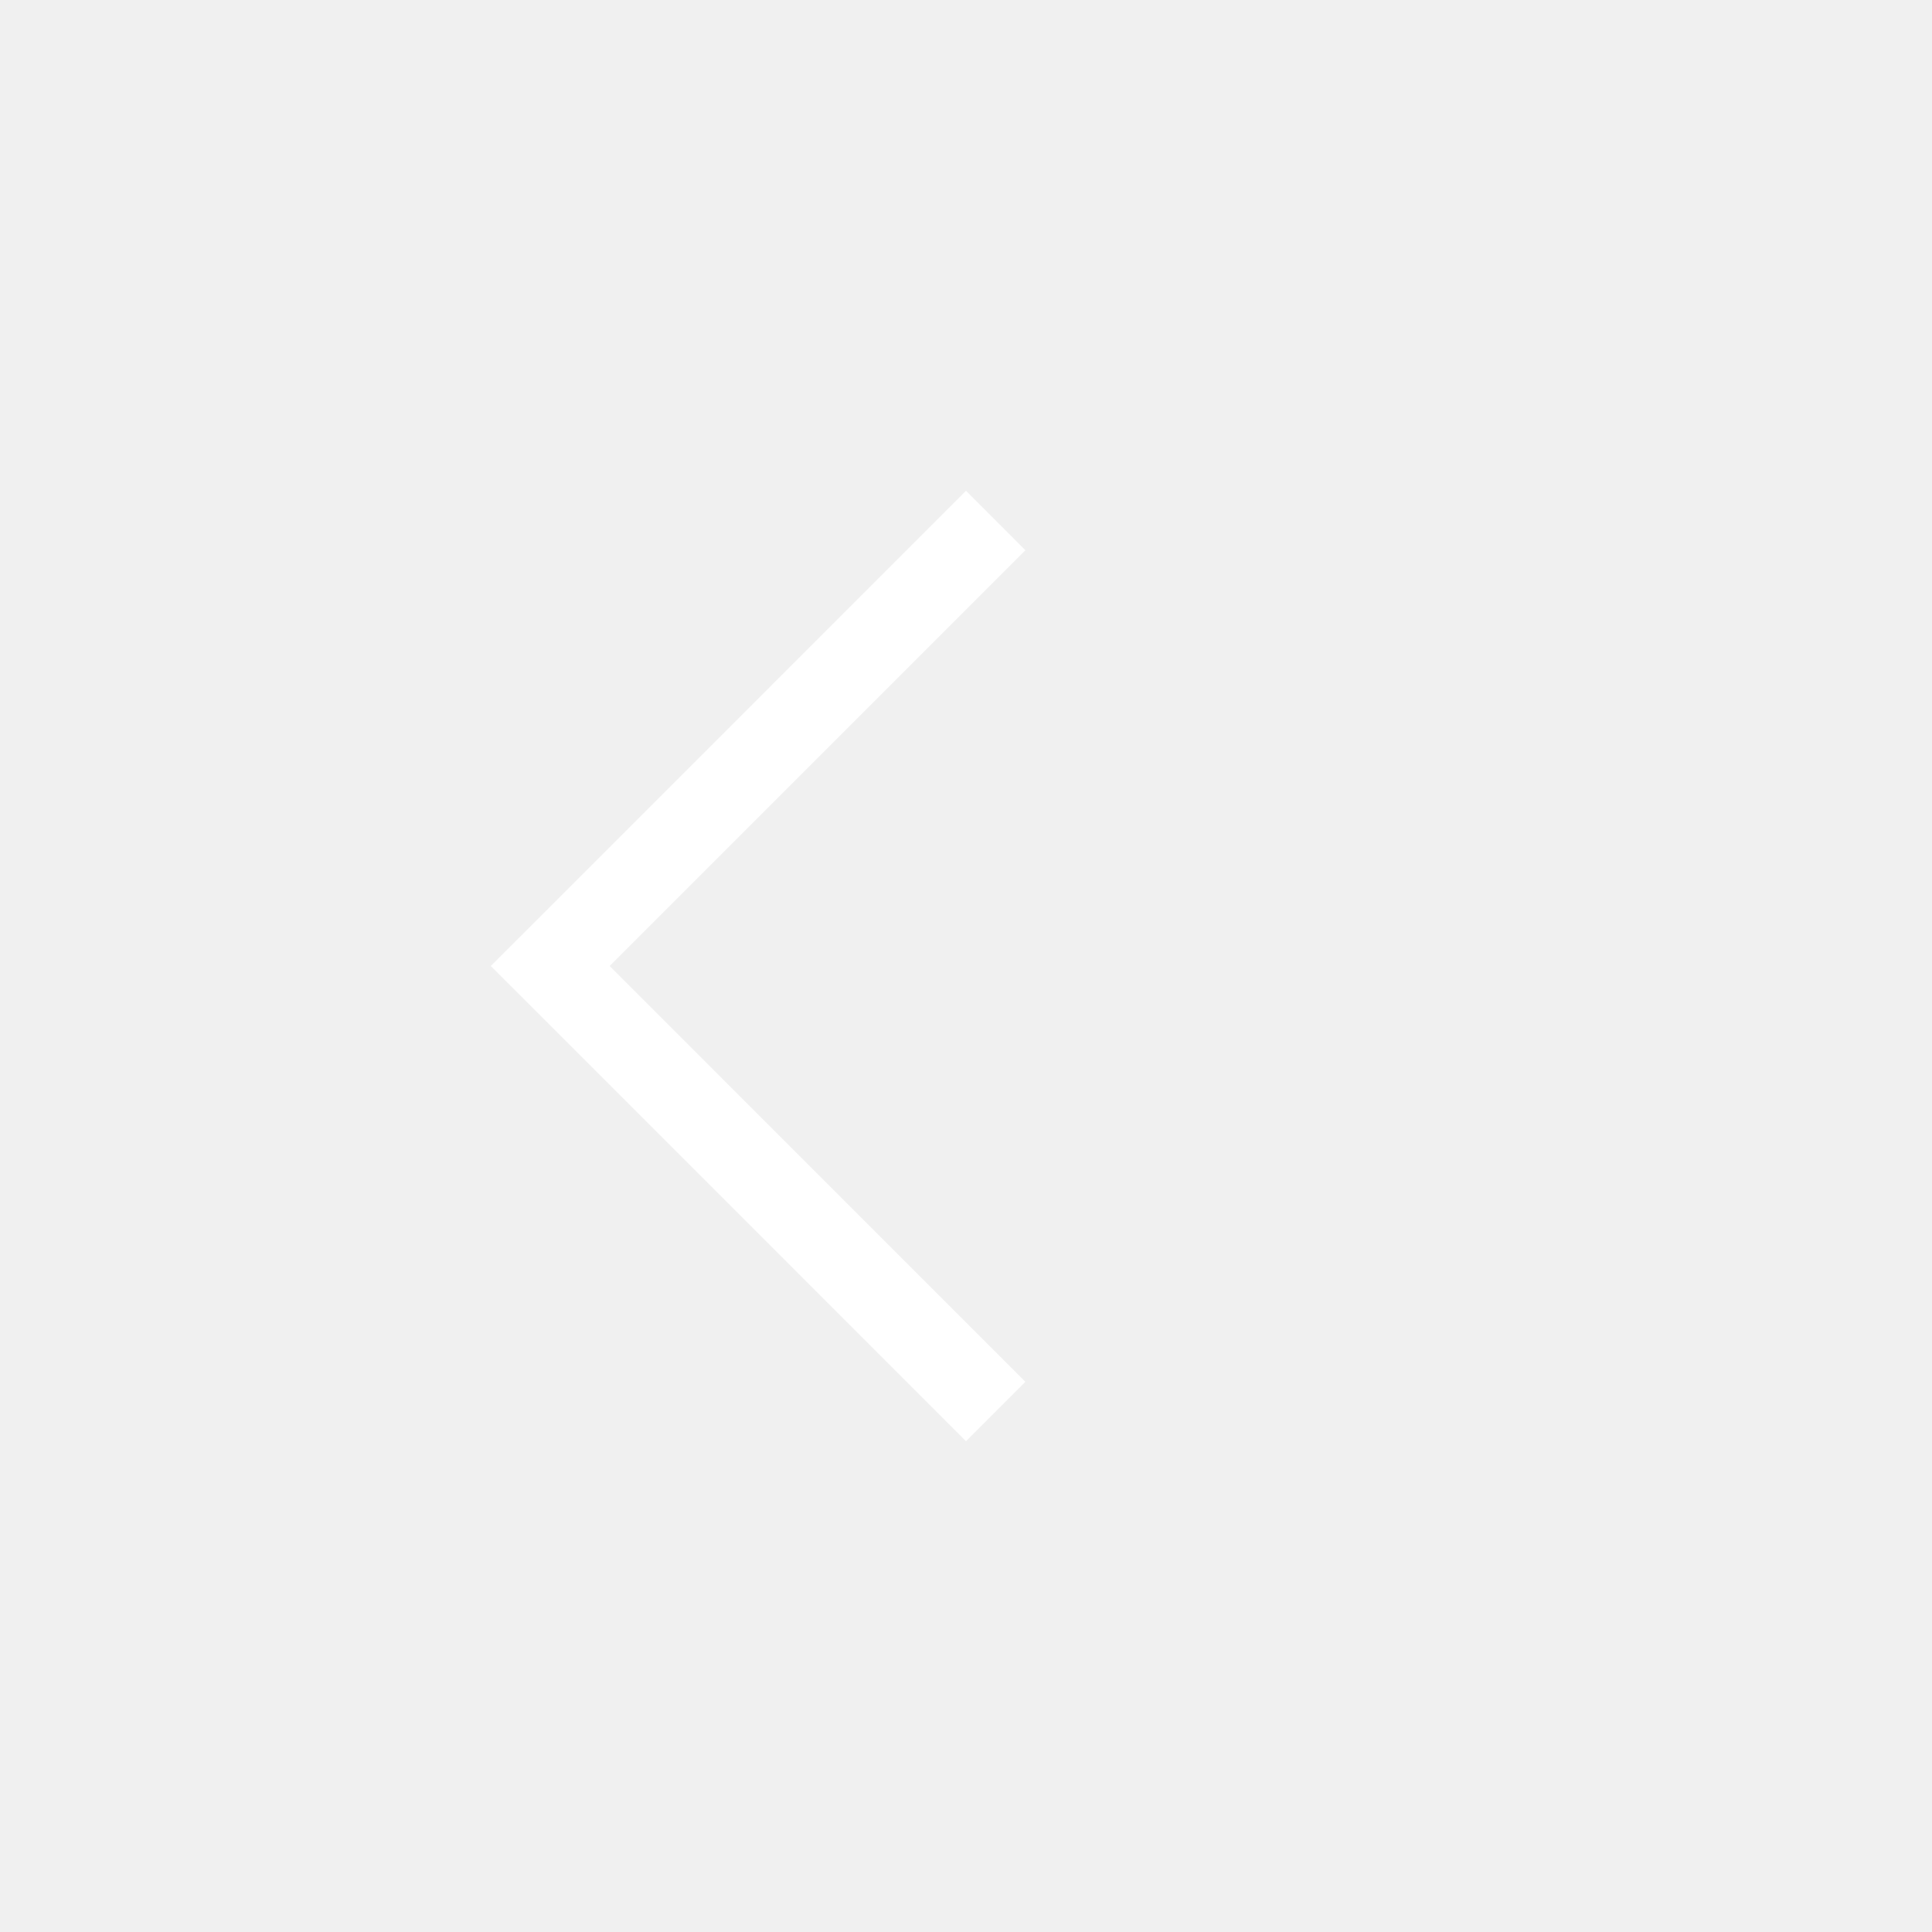
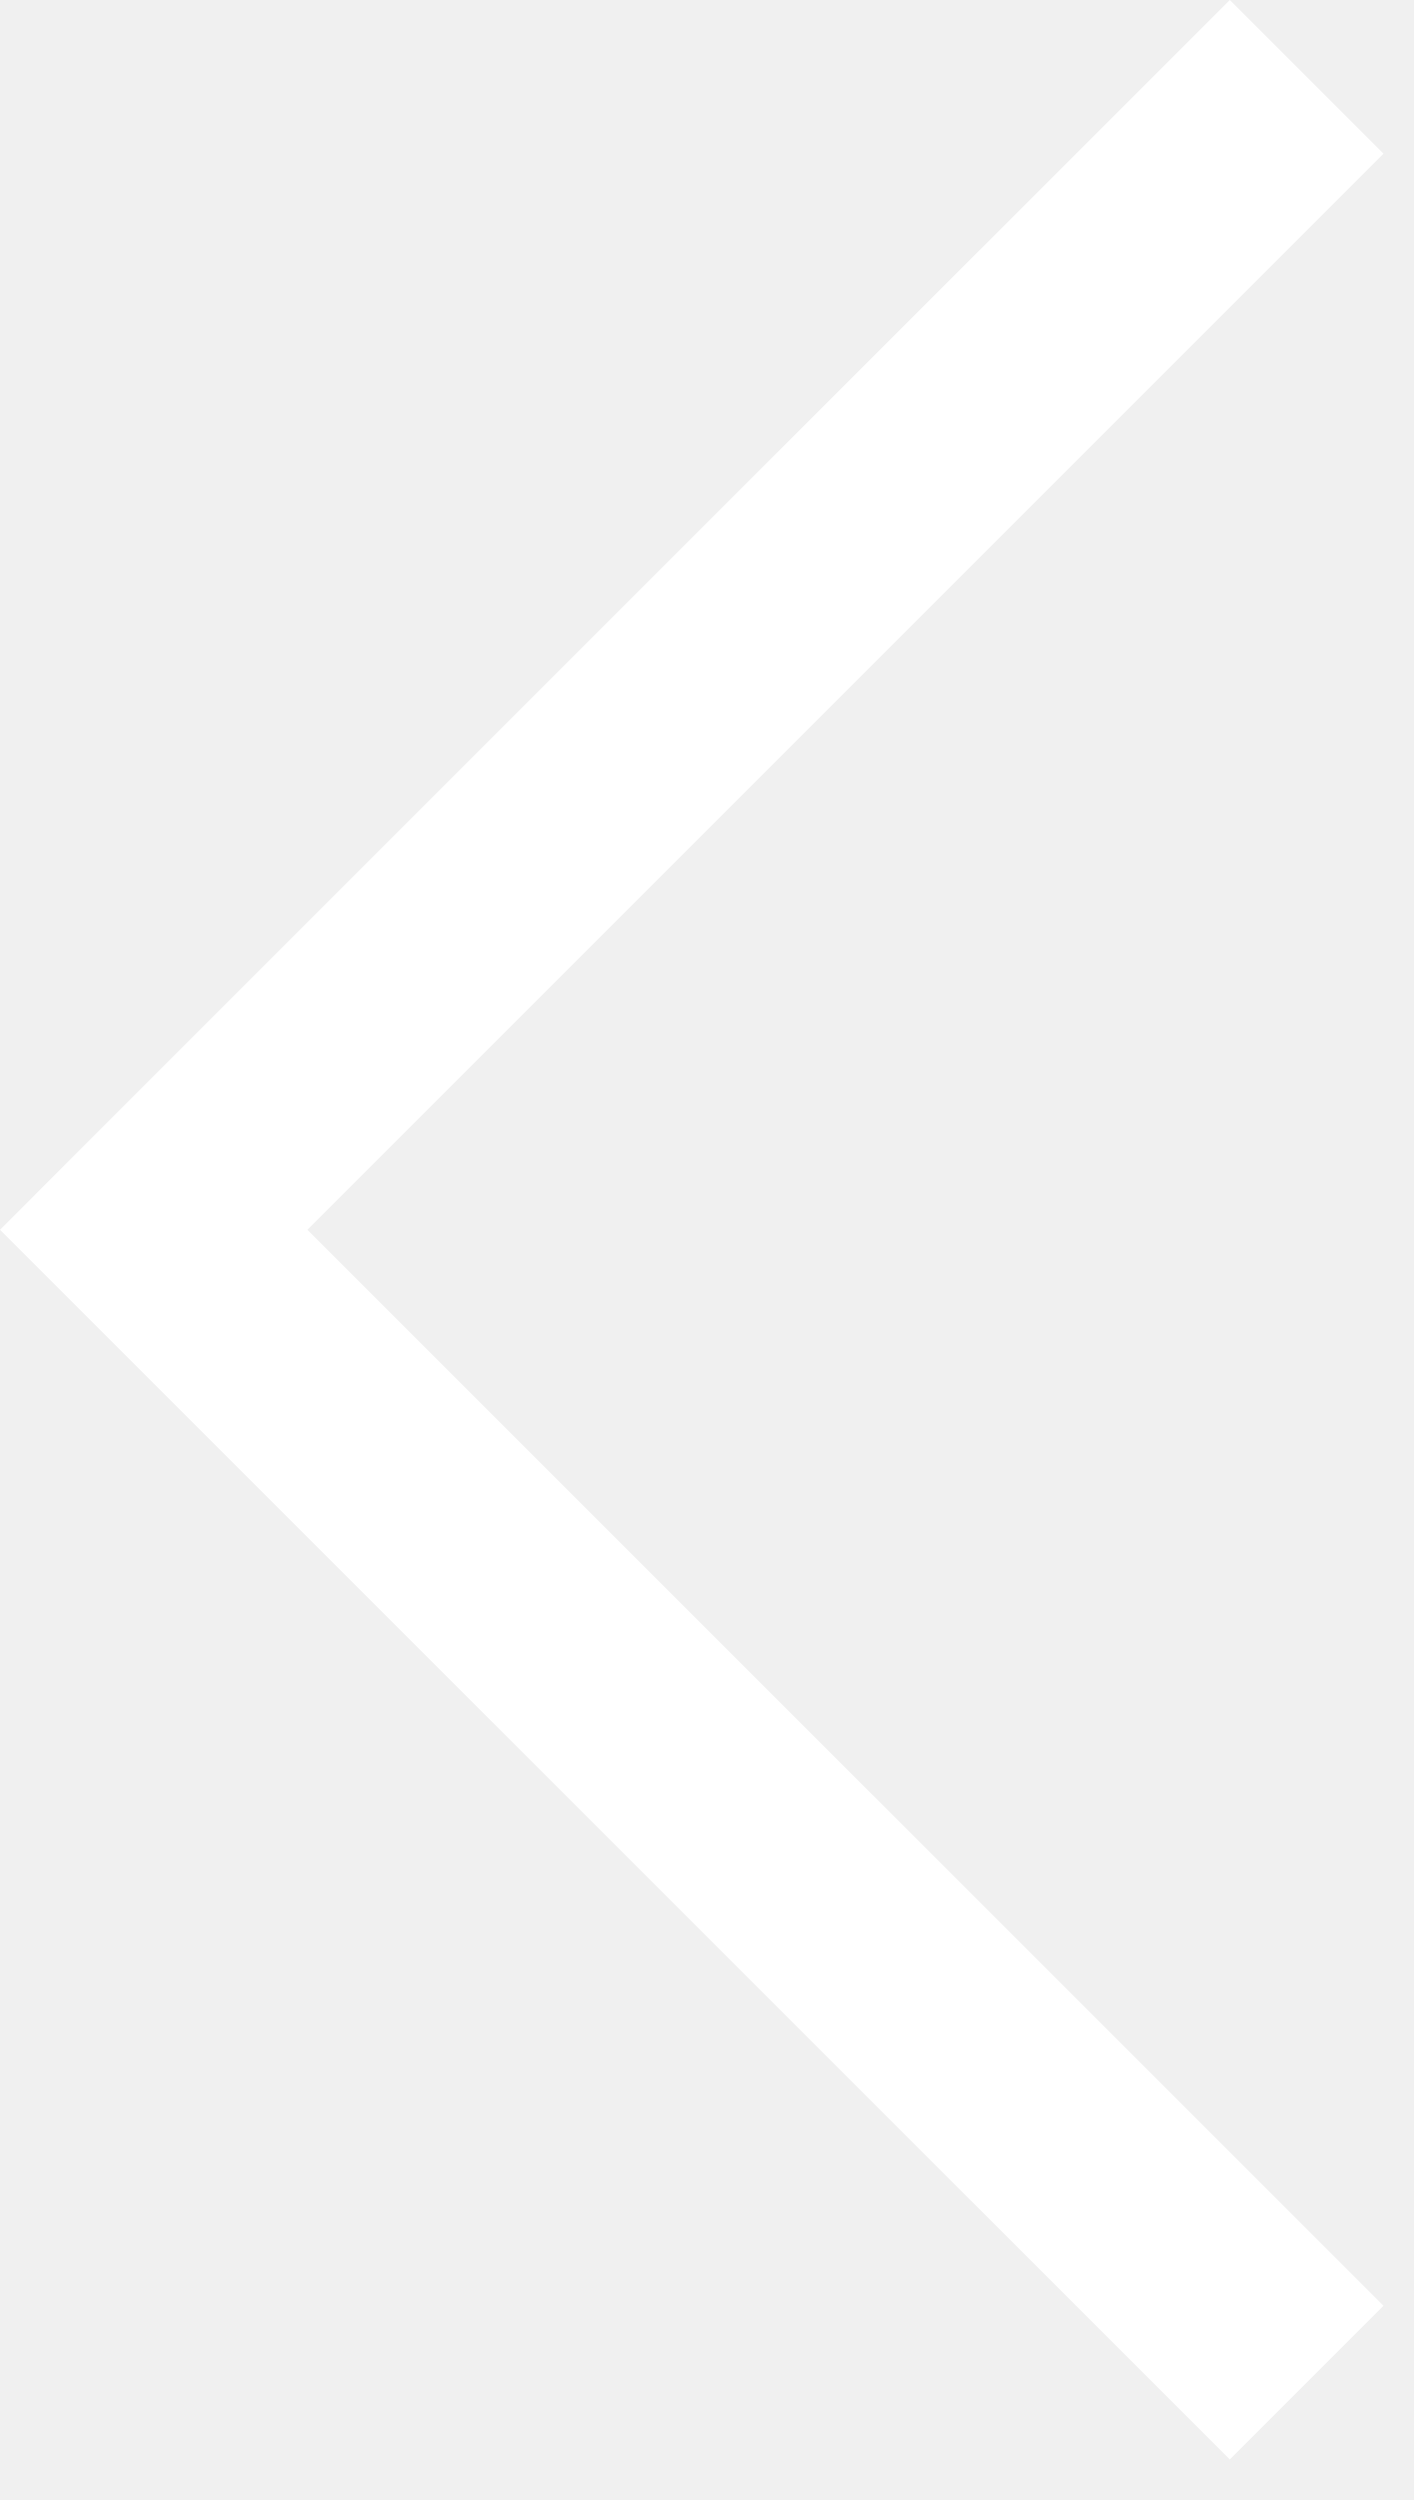
- <svg xmlns="http://www.w3.org/2000/svg" width="46" height="46" viewBox="0 0 46 46" fill="none">
-   <path fill-rule="evenodd" clip-rule="evenodd" d="M23 11.686L13.101 21.586L11.686 23L13.101 24.414L23 34.314L24.414 32.9L14.515 23L24.414 13.101L23 11.686Z" fill="white" />
+ <svg xmlns="http://www.w3.org/2000/svg" width="13" height="23" viewBox="0 0 13 23" fill="none">
+   <path fill-rule="evenodd" clip-rule="evenodd" d="M11.314 0L1.414 9.899L0 11.314L1.414 12.728L11.314 22.627L12.728 21.213L2.828 11.314L12.728 1.414L11.314 0Z" fill="white" />
</svg>
